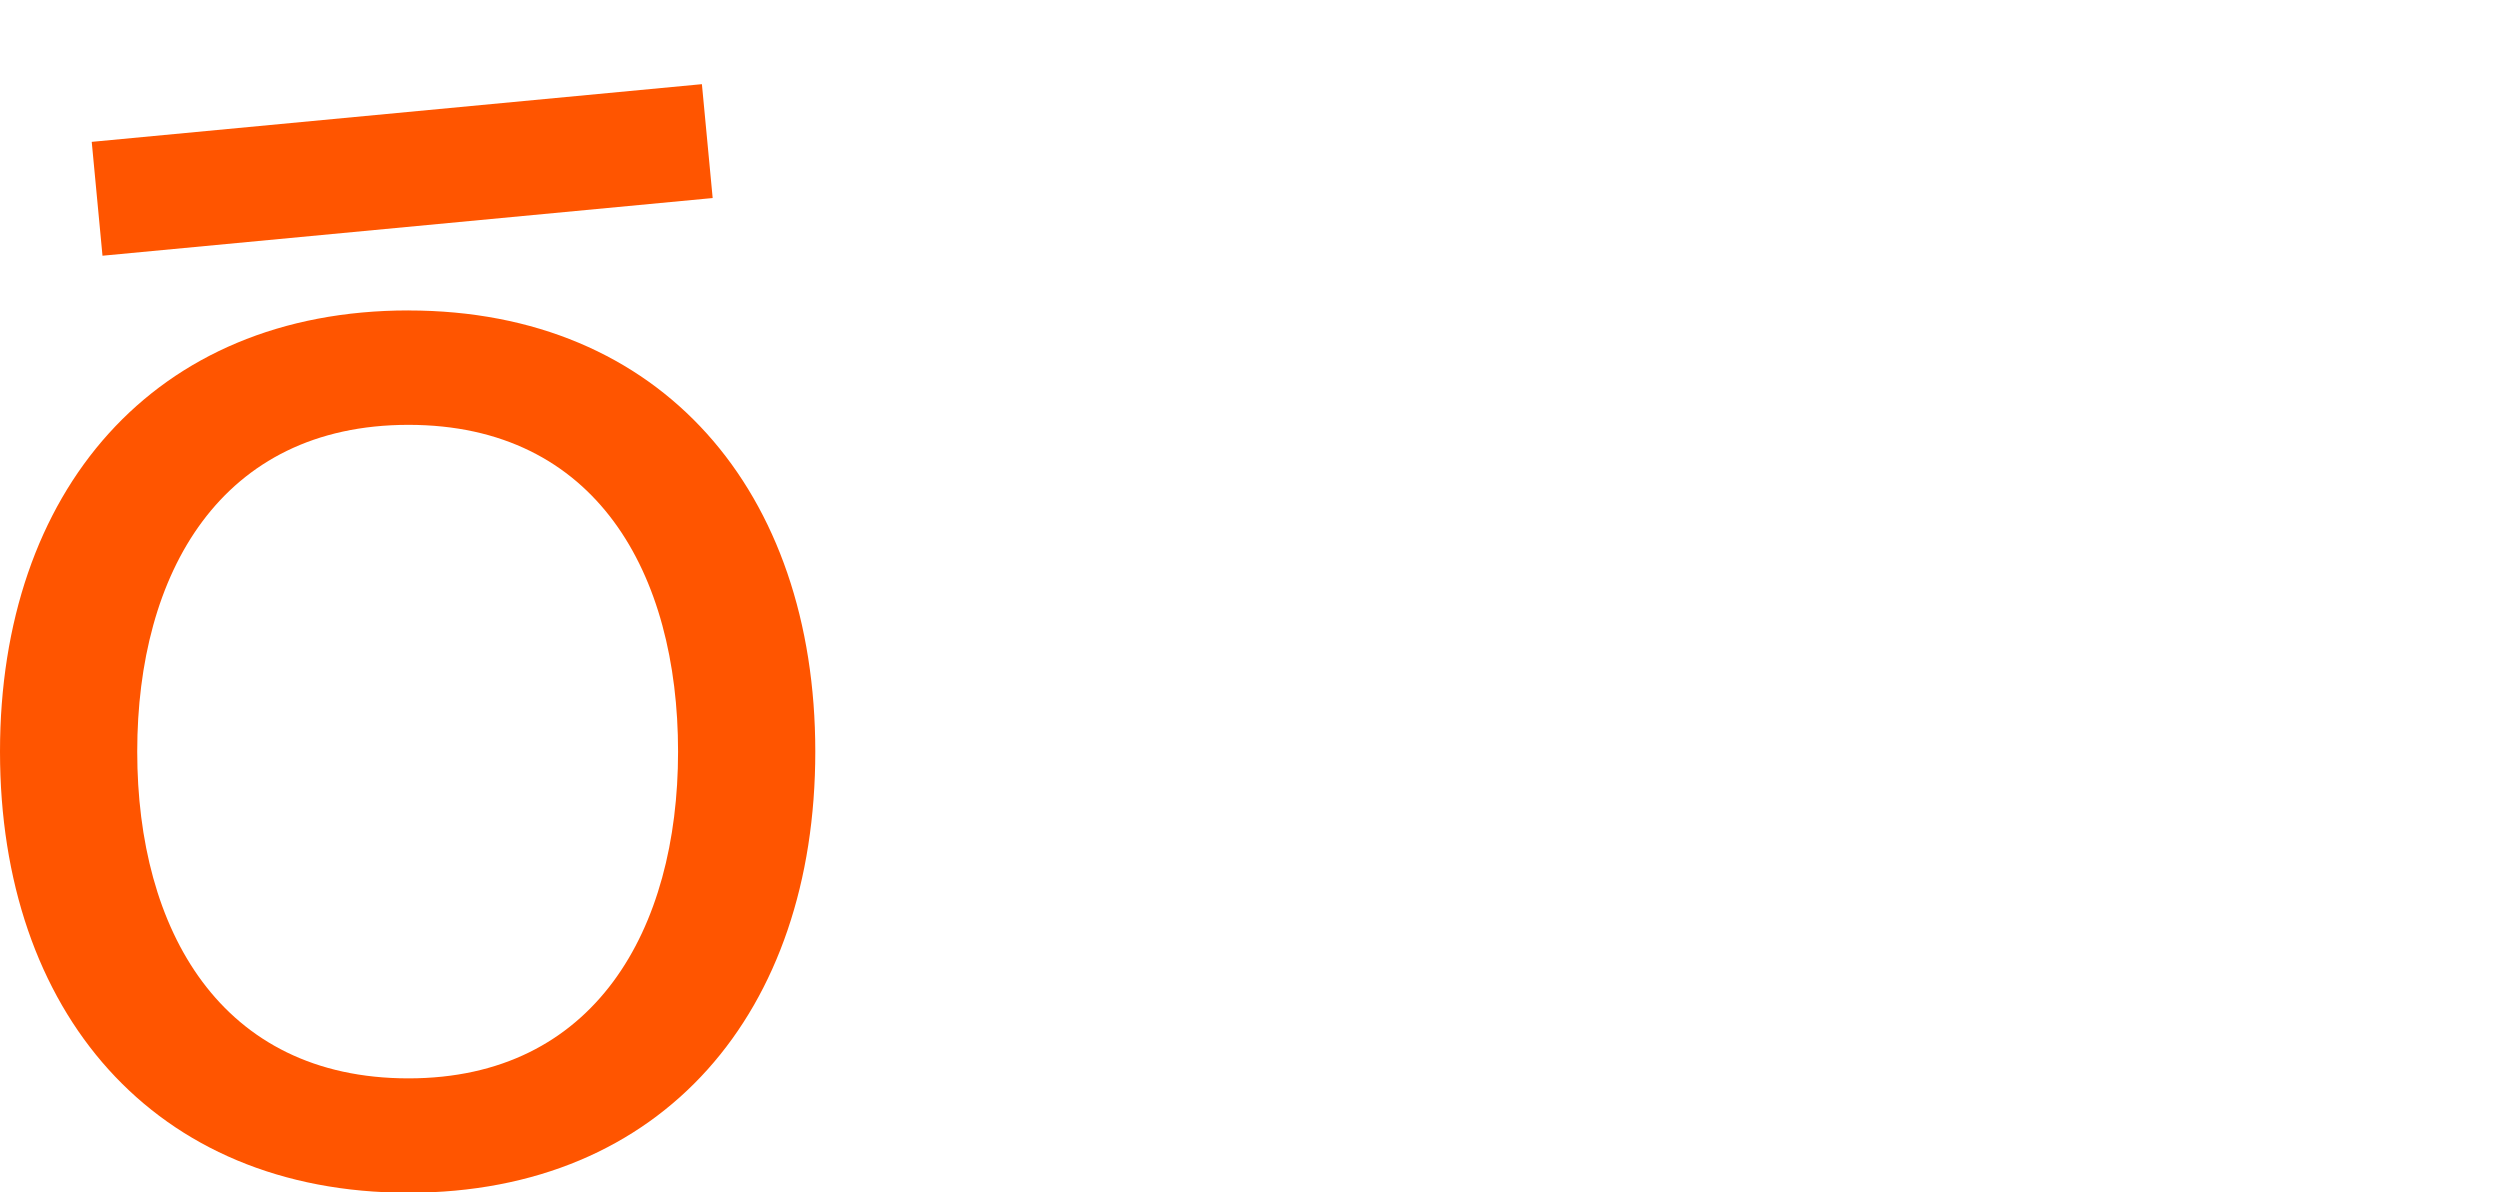
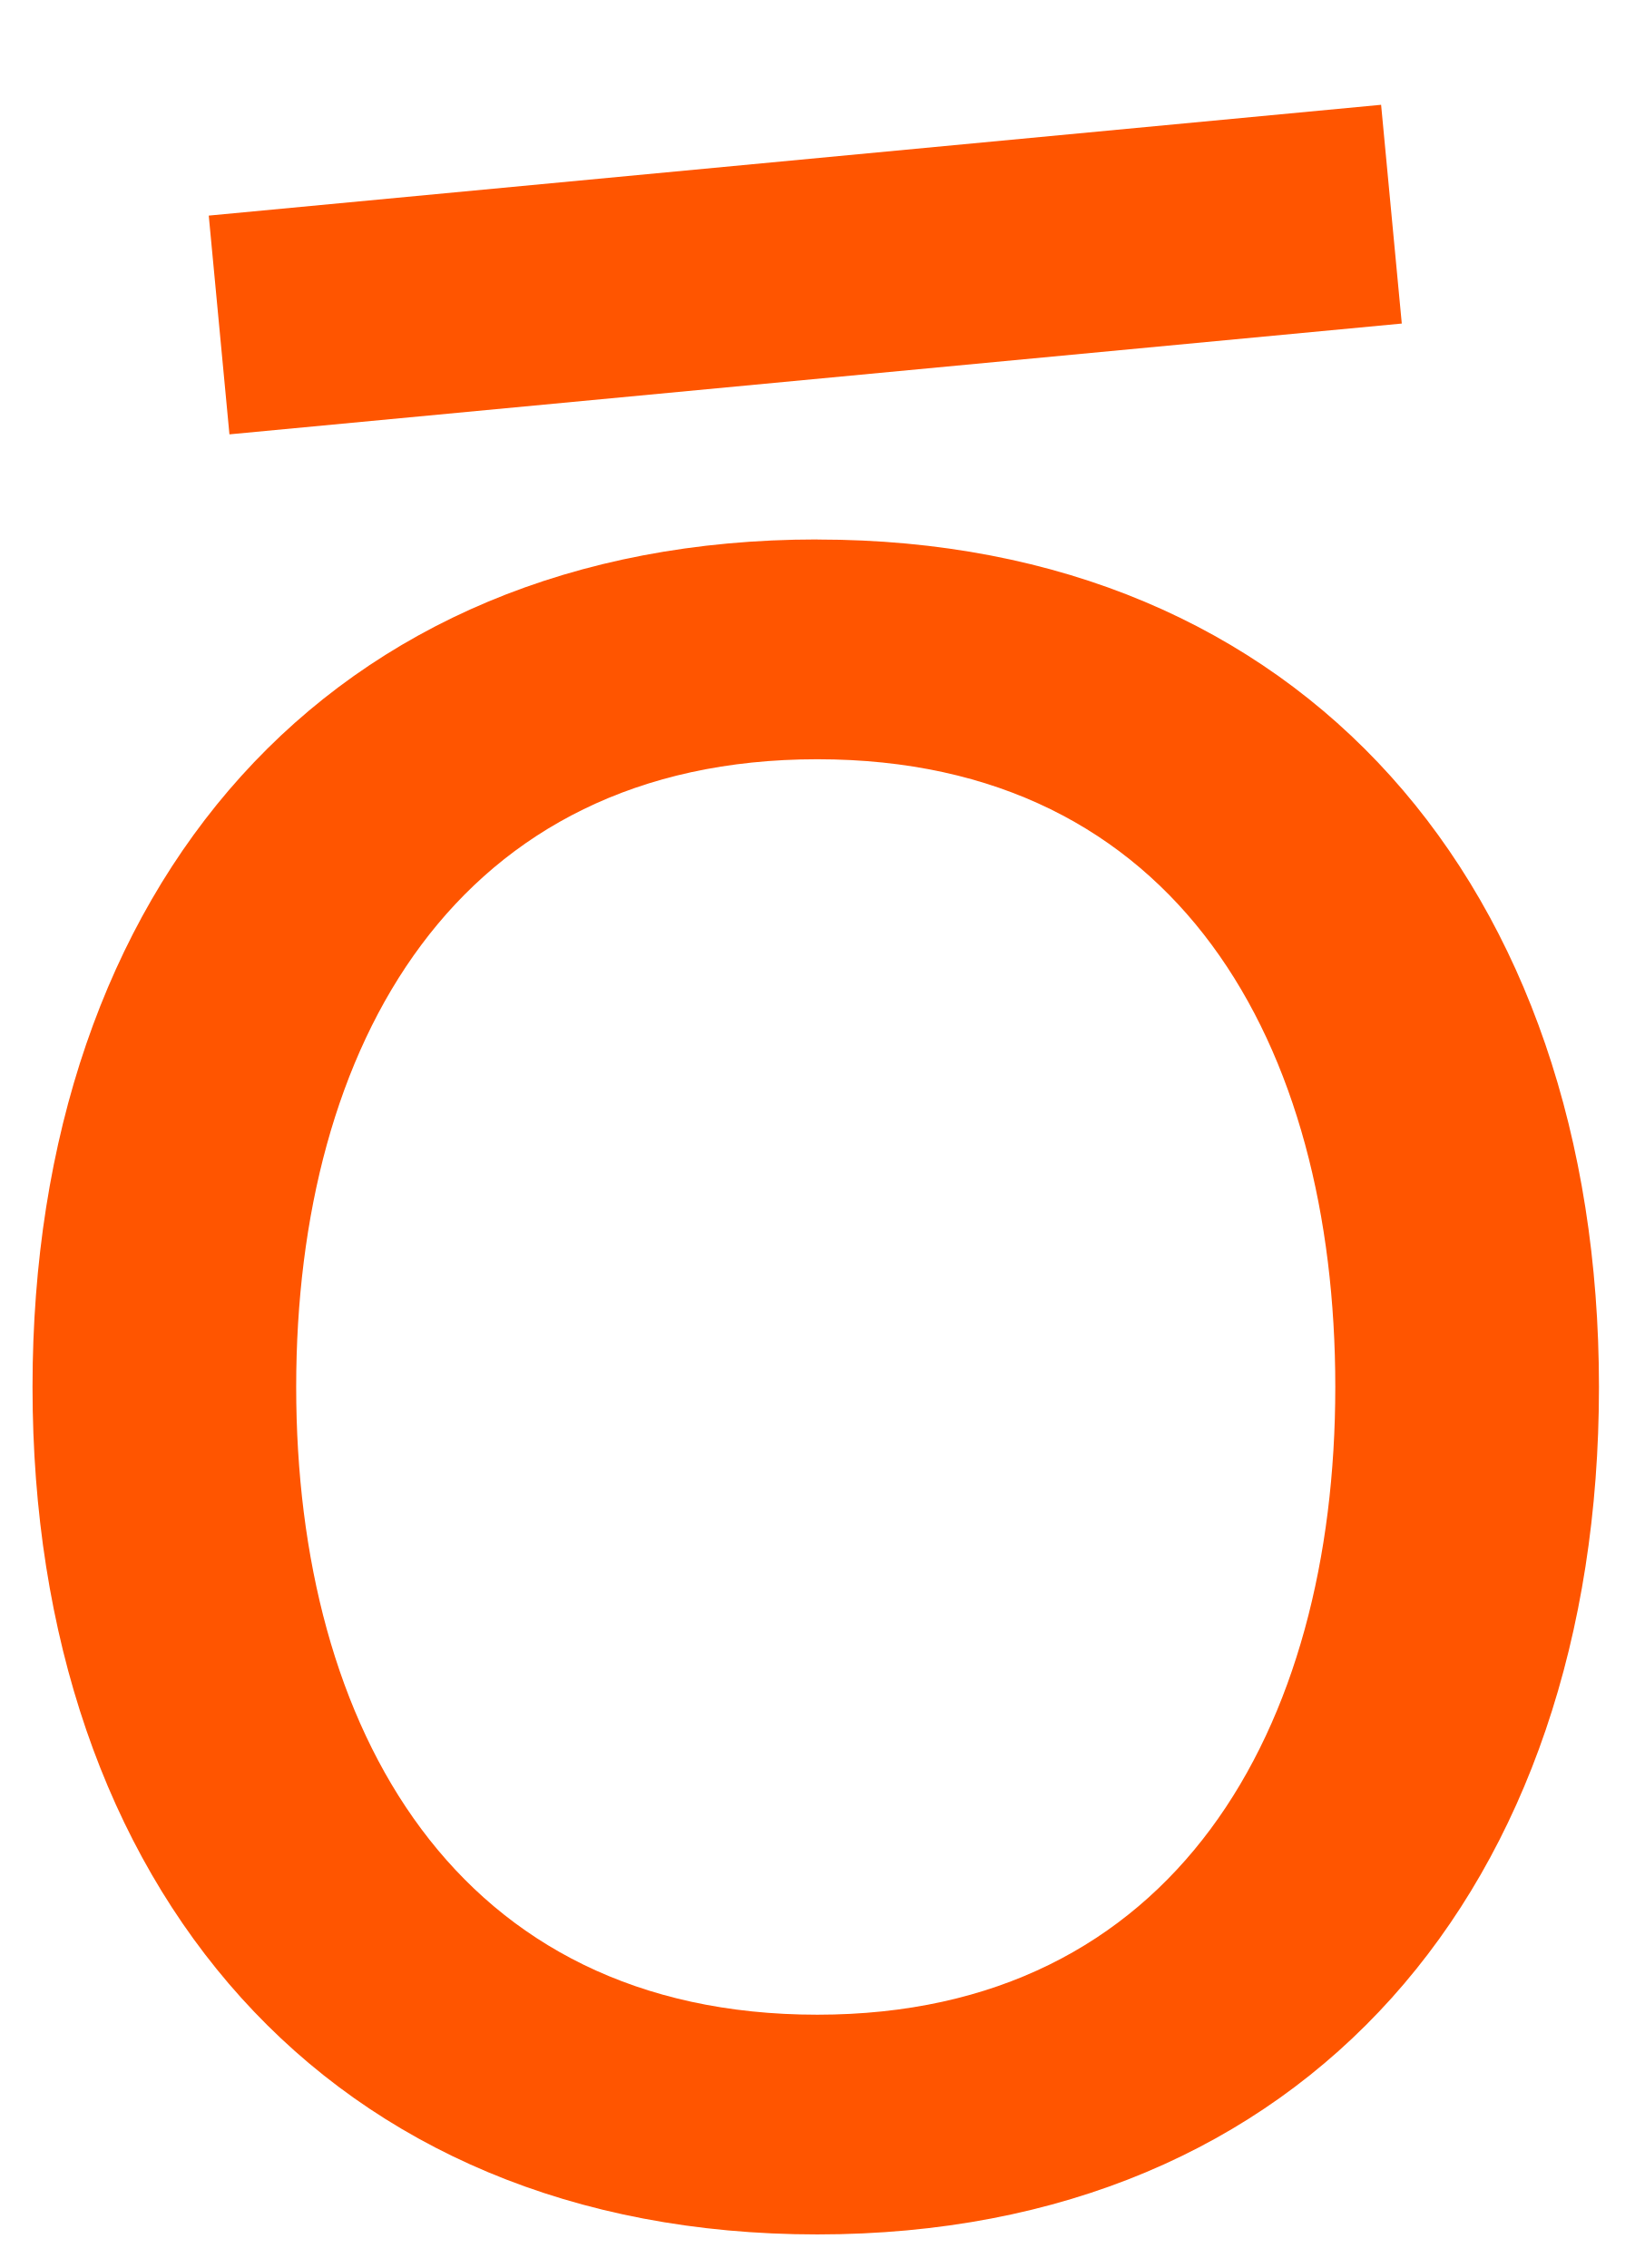
- <svg xmlns="http://www.w3.org/2000/svg" id="Layer_1" viewBox="0 0 590.8 281.48" fill="#ff5500">
+ <svg xmlns="http://www.w3.org/2000/svg" id="Layer_1" viewBox="-4 7 201 279" fill="#ff5500">
  <path fill="#ff5500" d="M96.53,73.36C36.29,73.36,0,116.22,0,177.62s36.29,104.25,96.53,104.25,96.14-42.86,96.14-104.25-36.29-104.25-96.14-104.25ZM96.53,254.84c-44.4,0-64.1-35.14-64.1-77.22s19.69-77.22,64.1-77.22,63.71,35.14,63.71,77.22-19.69,77.22-63.71,77.22Z" />
  <rect fill="#ff5500" x="22.63" y="26.64" width="144.84" height="27.03" transform="translate(-3.36 9.13) rotate(-5.4)" />
</svg>
